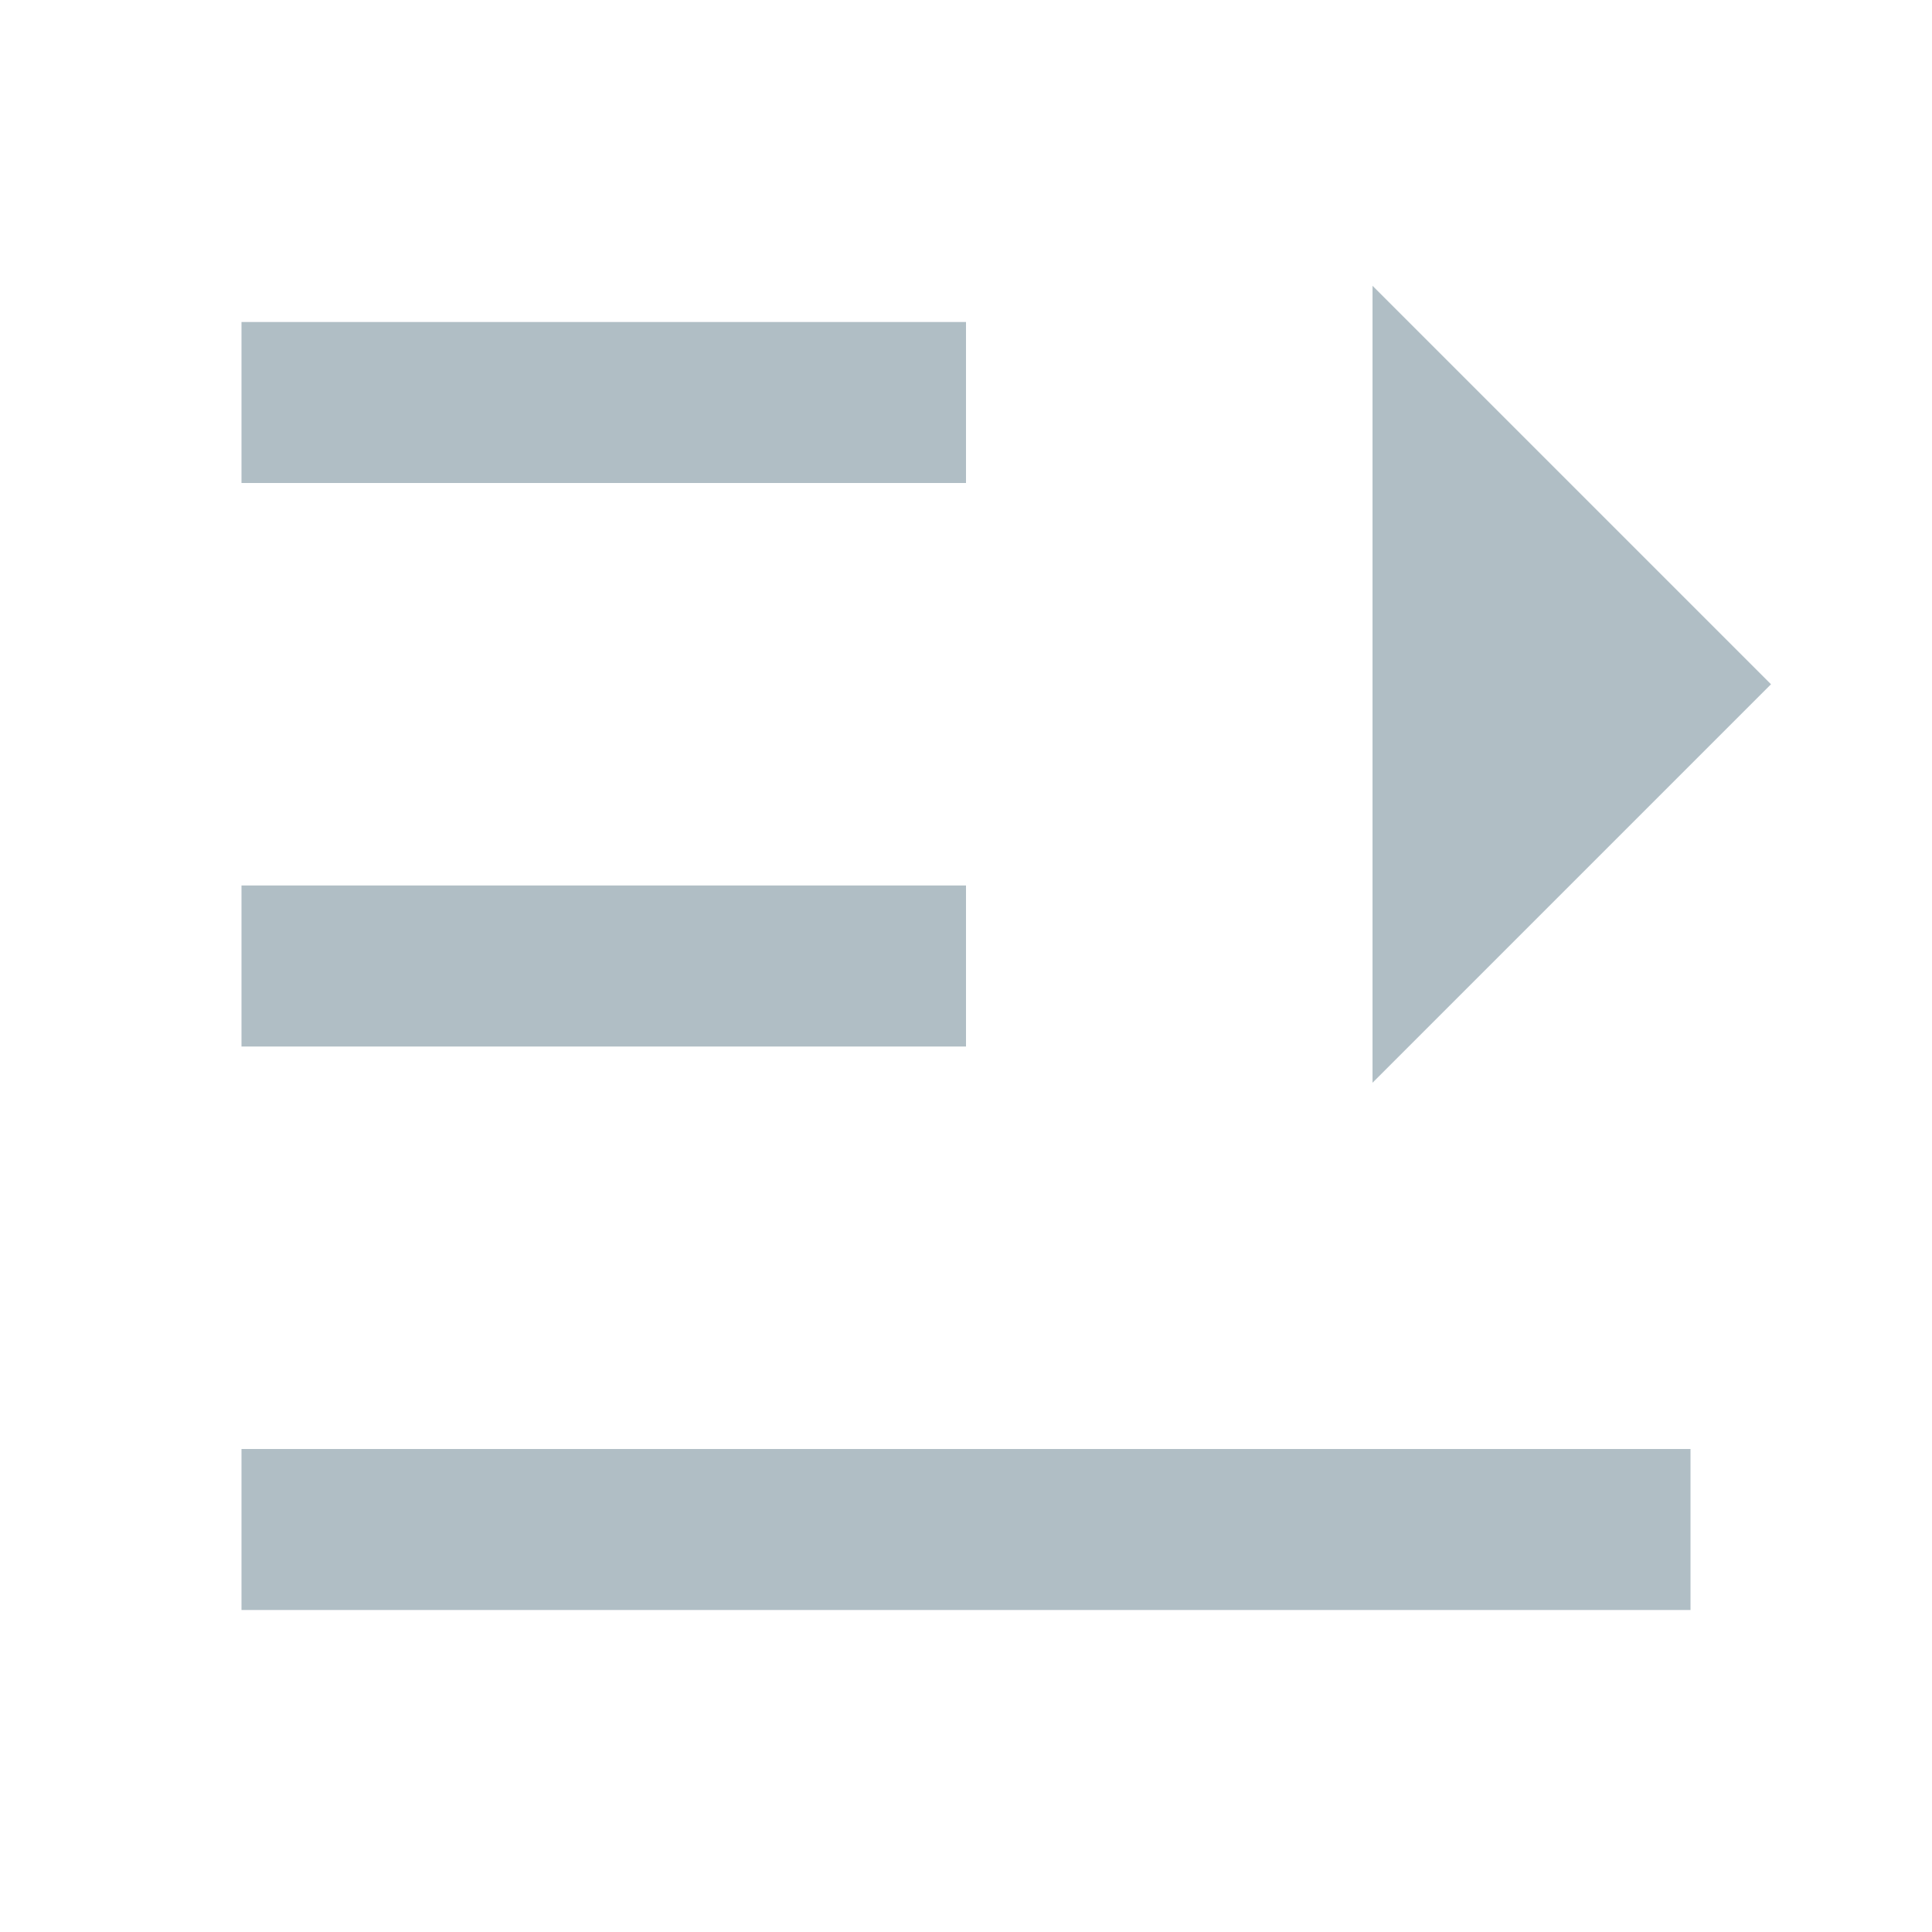
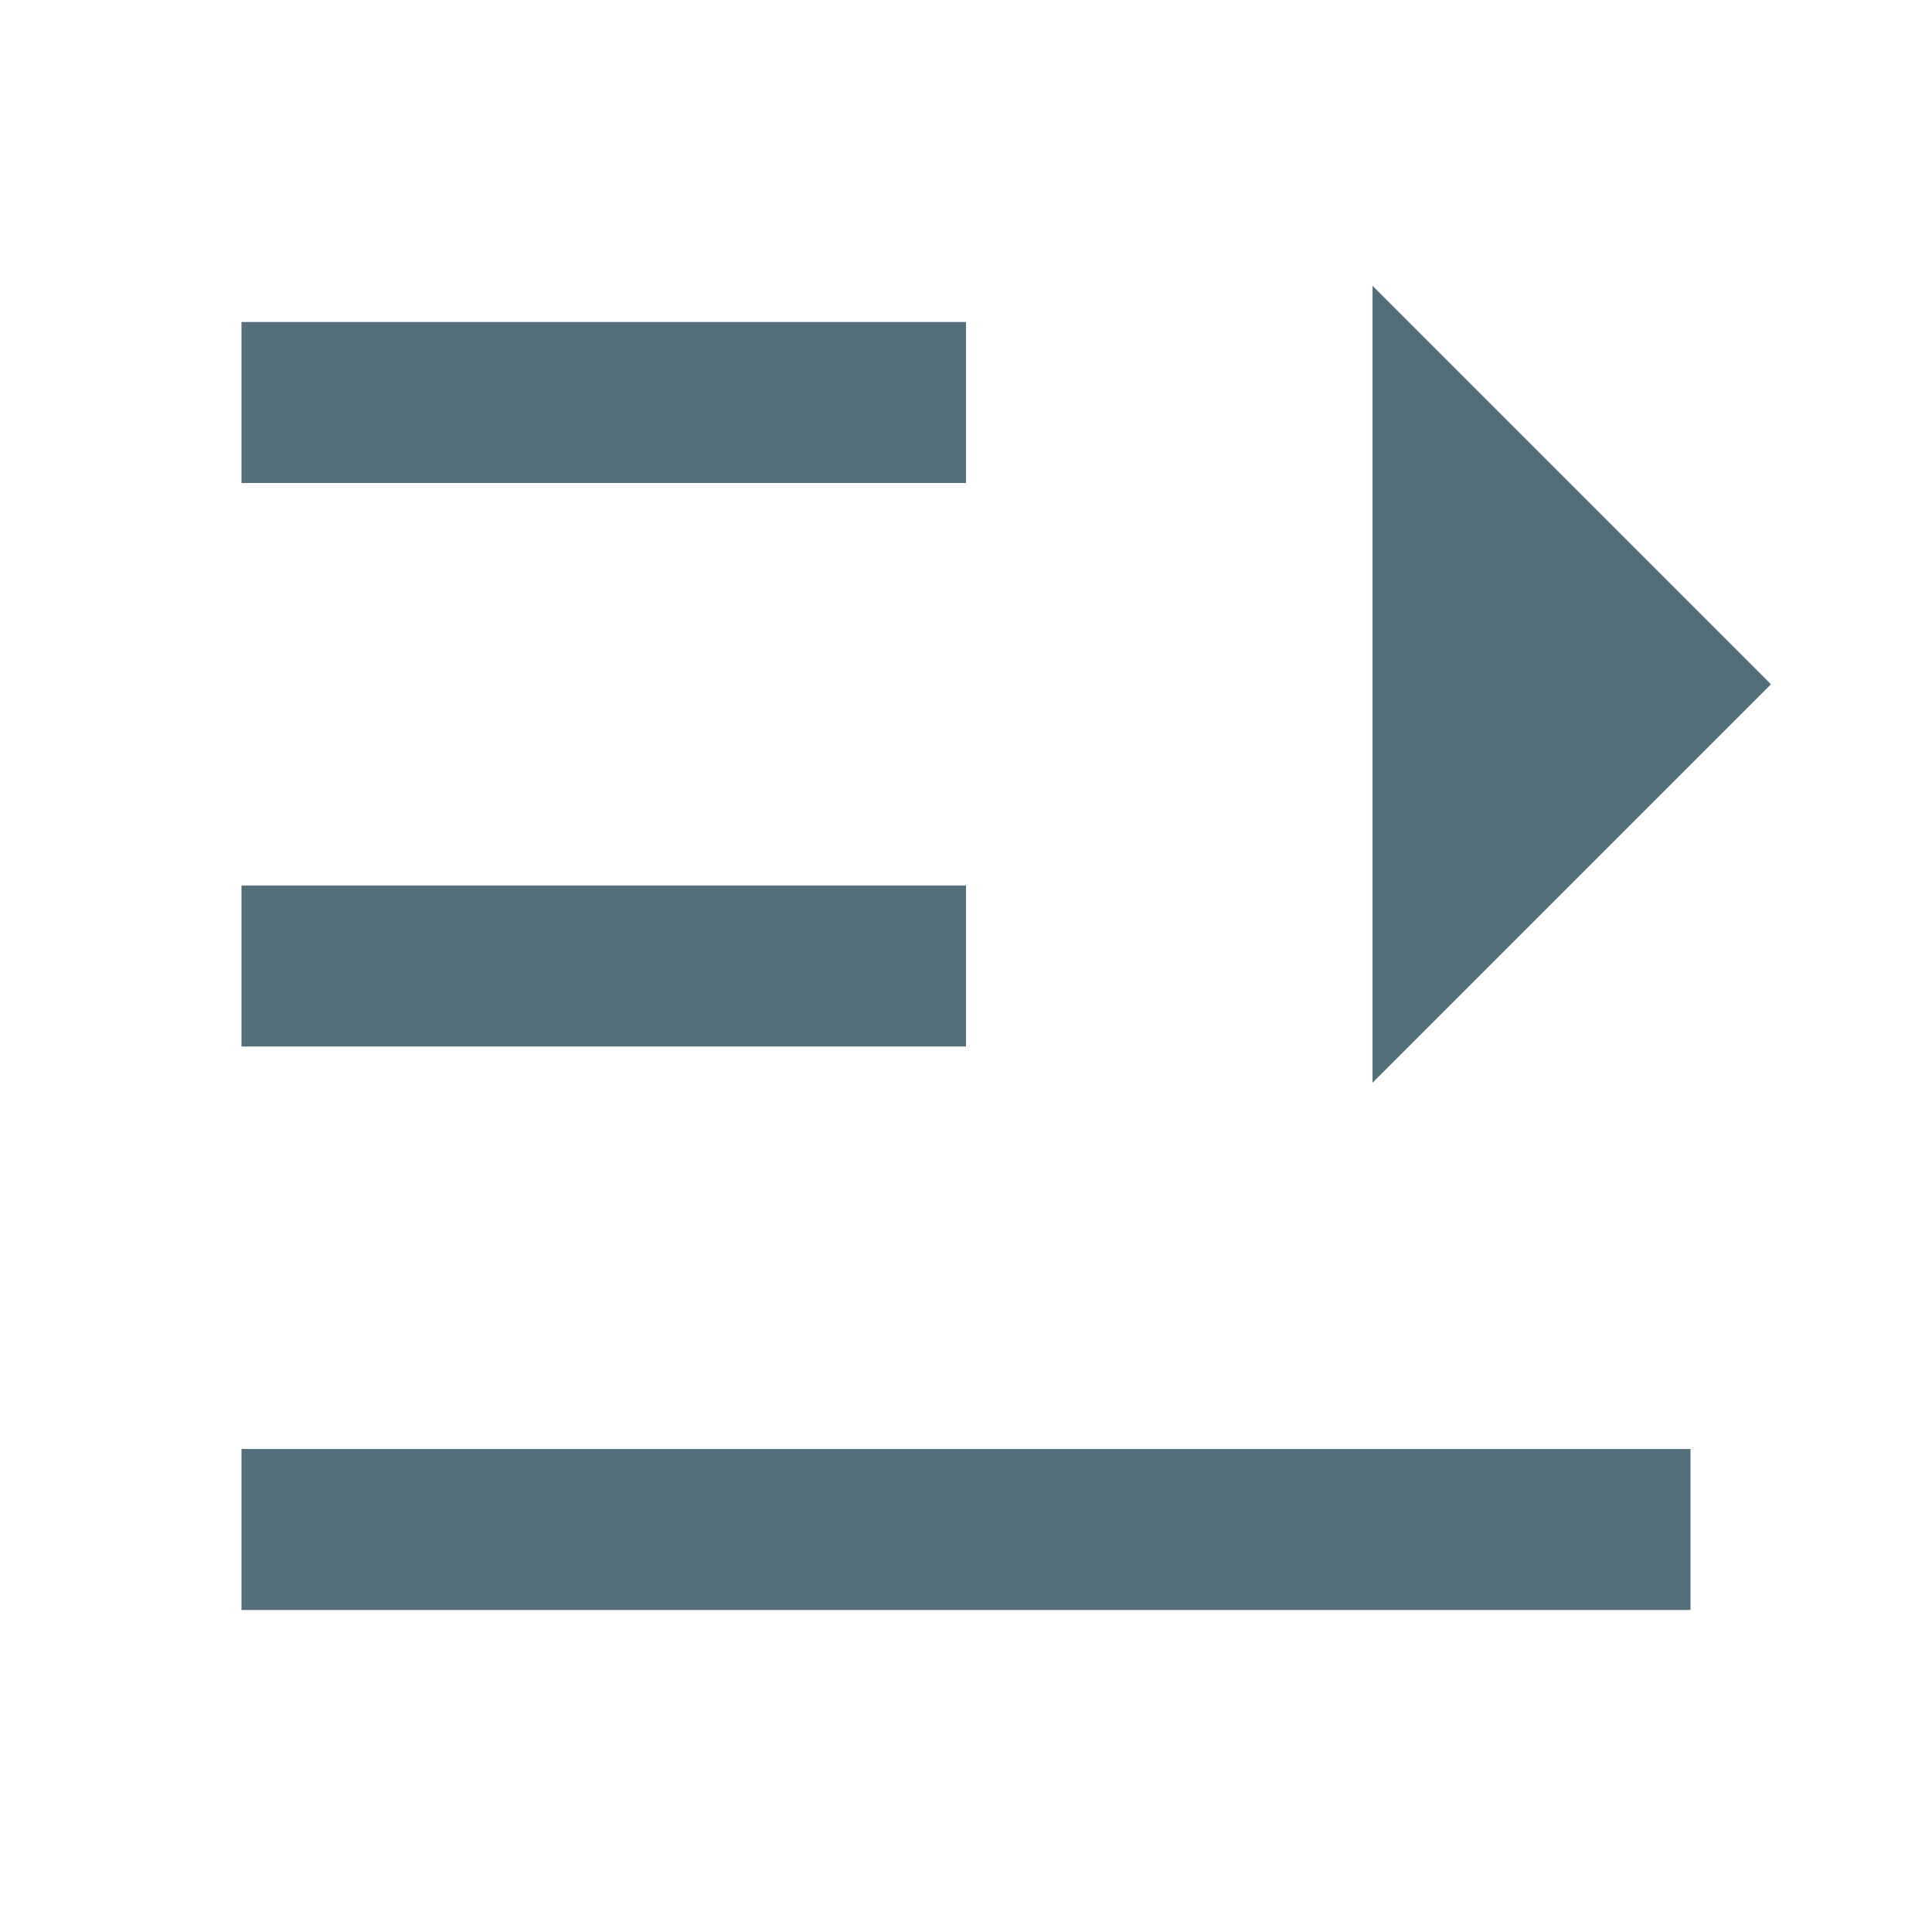
<svg xmlns="http://www.w3.org/2000/svg" viewBox="0 0 24 24" width="24" height="24">
  <path fill="none" d="M0 0H24V24H0z" />
-   <path fill="#B0BEC5" d="M21 18v2H3v-2h18zM17.05 3.55L22 8.5l-4.95 4.95v-9.9zM12 11v2H3v-2h9zm0-7v2H3V4h9z" />
+   <path fill="#546E7A" d="M21 18v2H3v-2h18zM17.05 3.55L22 8.5l-4.95 4.95v-9.9zM12 11v2H3v-2h9zm0-7v2H3V4h9z" />
</svg>
